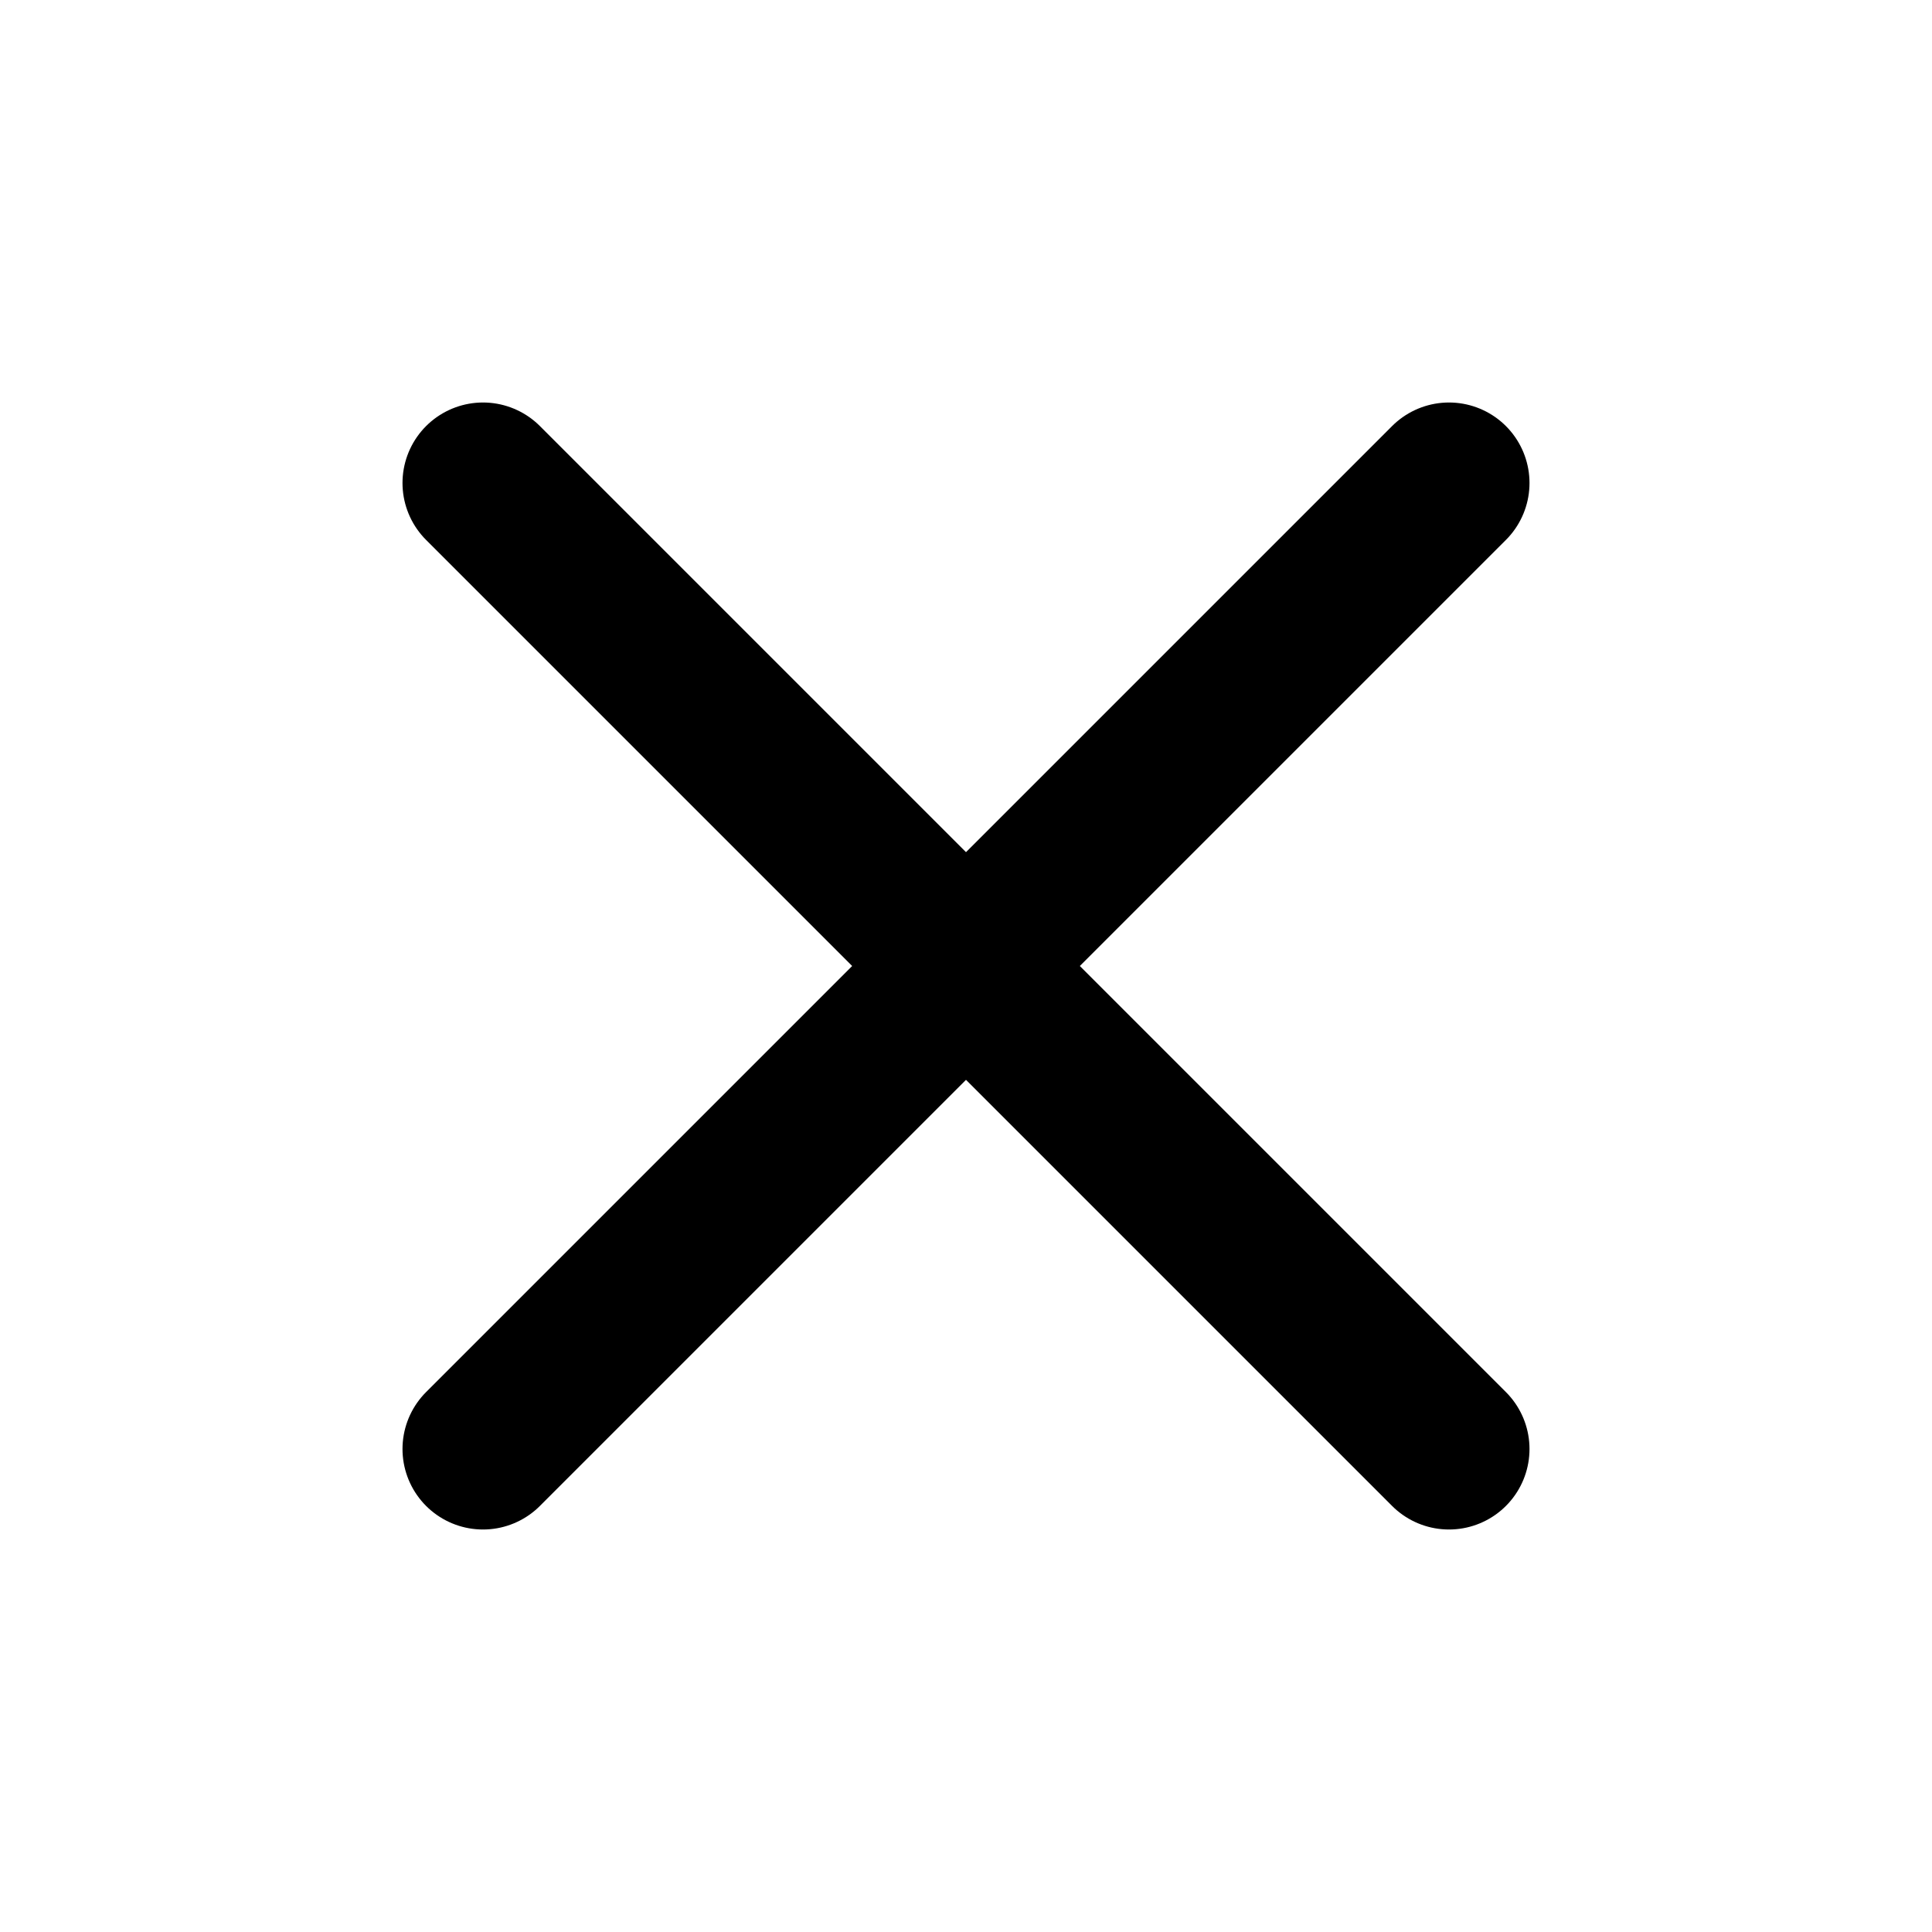
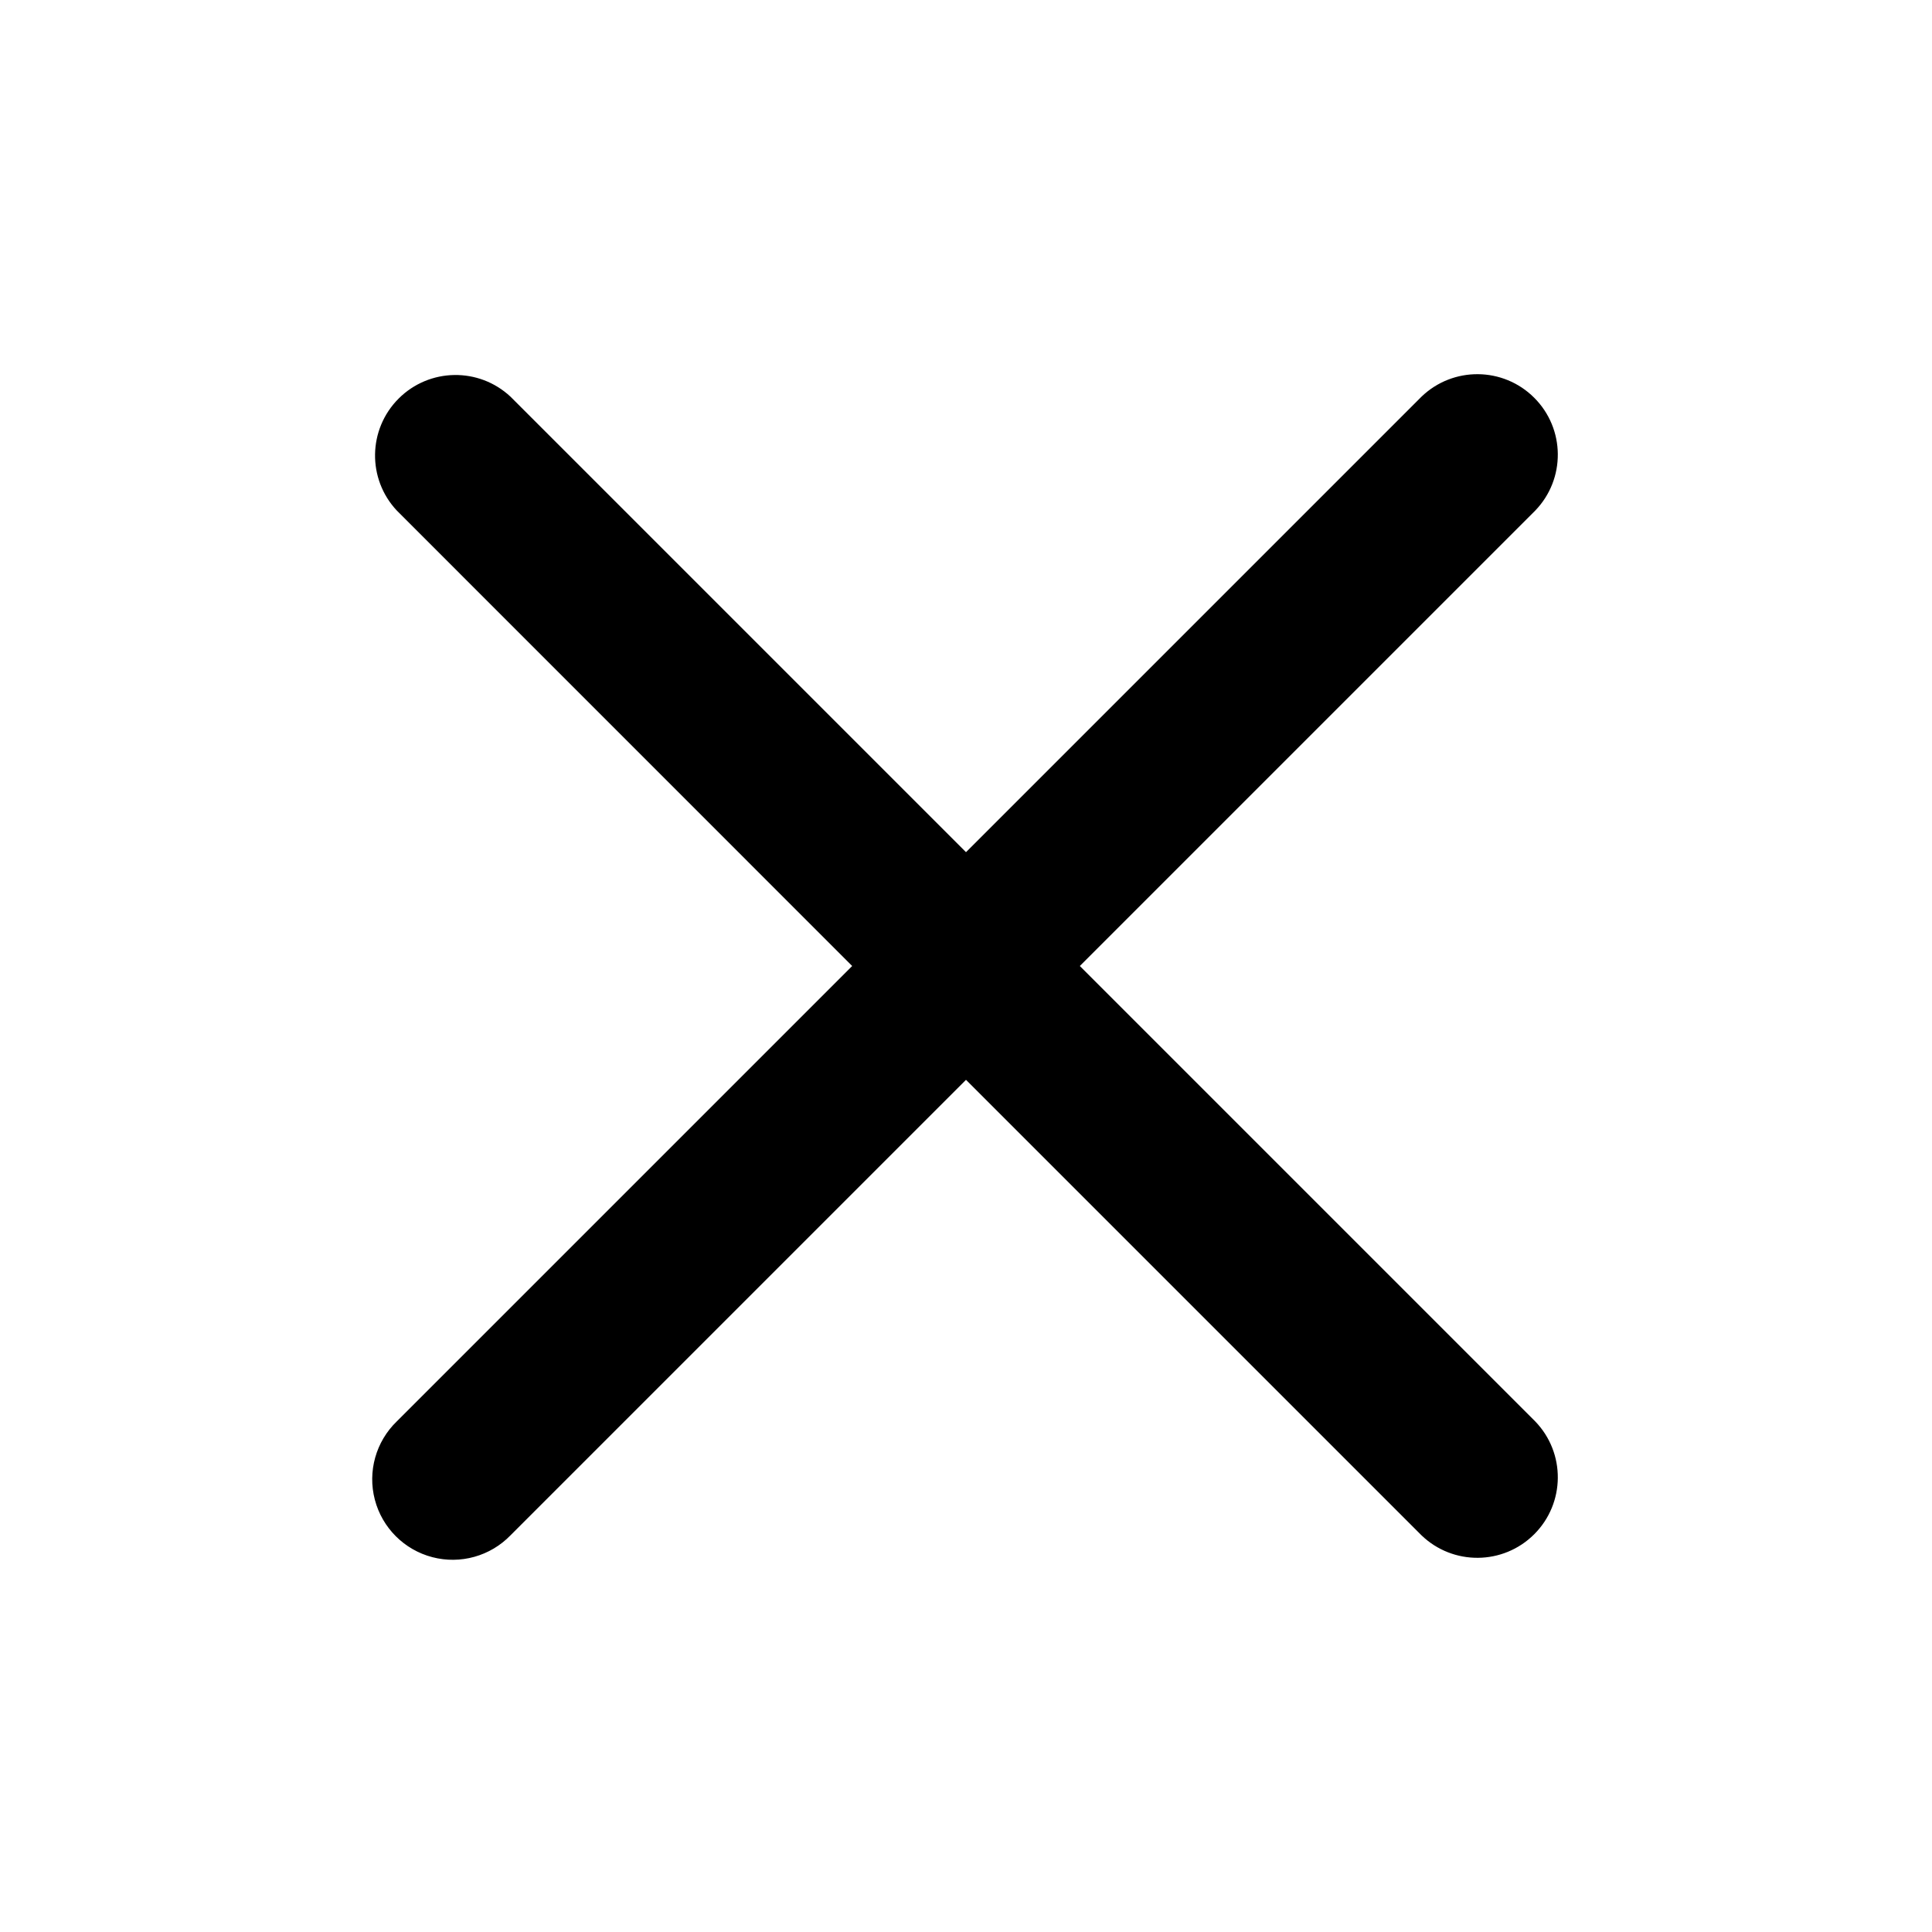
<svg xmlns="http://www.w3.org/2000/svg" width="1.2em" height="1.2em" viewBox="0 0 24 24">
-   <path fill="none" stroke="currentColor" stroke-linecap="round" stroke-linejoin="round" stroke-width="2" d="M18 6L6 18M6 6l12 12" />
+   <g fill="none" fill-rule="evenodd">
+     <path d="m12.593 23.258l-.011.002l-.071.035l-.02.004l-.014-.004l-.071-.035q-.016-.005-.024.005l-.004.01l-.017.428l.005.02l.01.013l.104.074l.015.004l.012-.004l.104-.074l.012-.016l.004-.017l-.017-.427q-.004-.016-.017-.018m.265-.113l-.013.002l-.185.093l-.01.01l-.003.011l.018.43l.005.012l.008.007l.201.093q.019.005.029-.008l.004-.014l-.034-.614q-.005-.018-.02-.022m-.715.002a.02.02 0 0 0-.027.006l-.006.014l-.034.614q.001.018.017.024l.015-.002l.201-.093l.01-.008l.004-.011l.017-.43l-.003-.012l-.01-.01z" />
+     <path fill="currentColor" d="m12 13.414l5.657 5.657a1 1 0 0 0 1.414-1.414L13.414 12l5.657-5.657a1 1 0 0 0-1.414-1.414L12 10.586L6.343 4.929A1 1 0 0 0 4.93 6.343L10.586 12l-5.657 5.657a1 1 0 1 0 1.414 1.414z" />
+   </g>
</svg>
